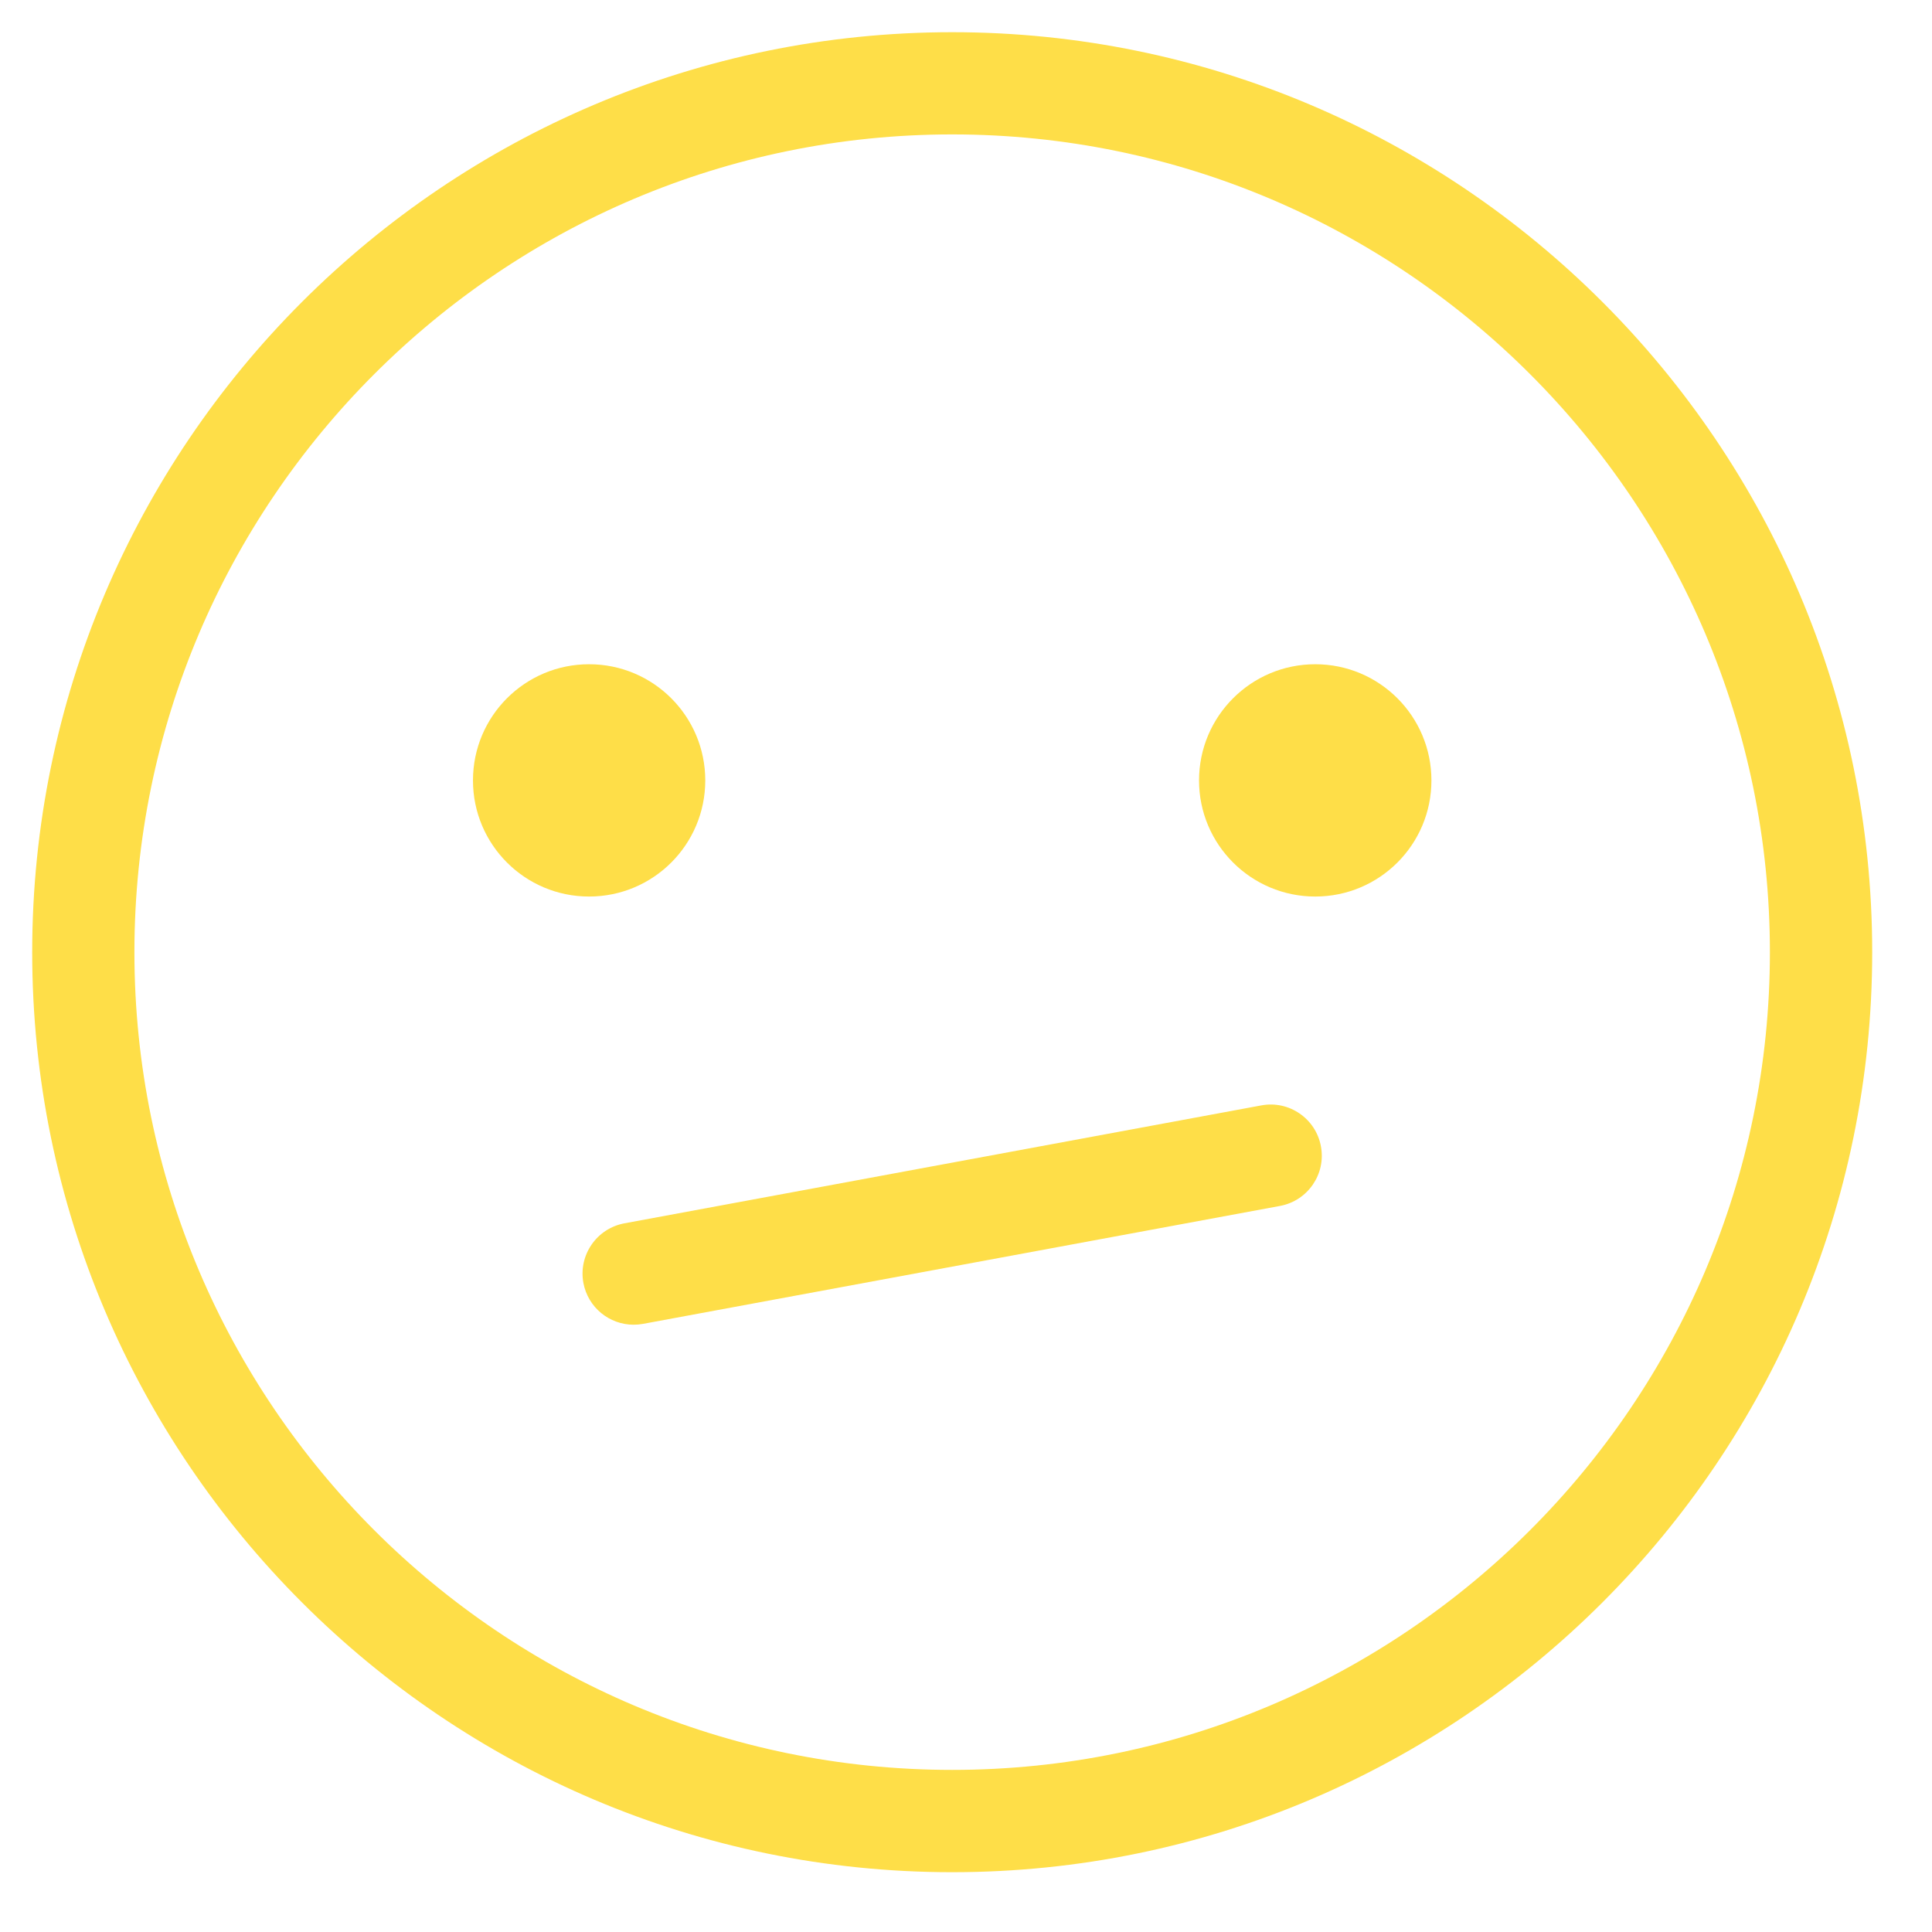
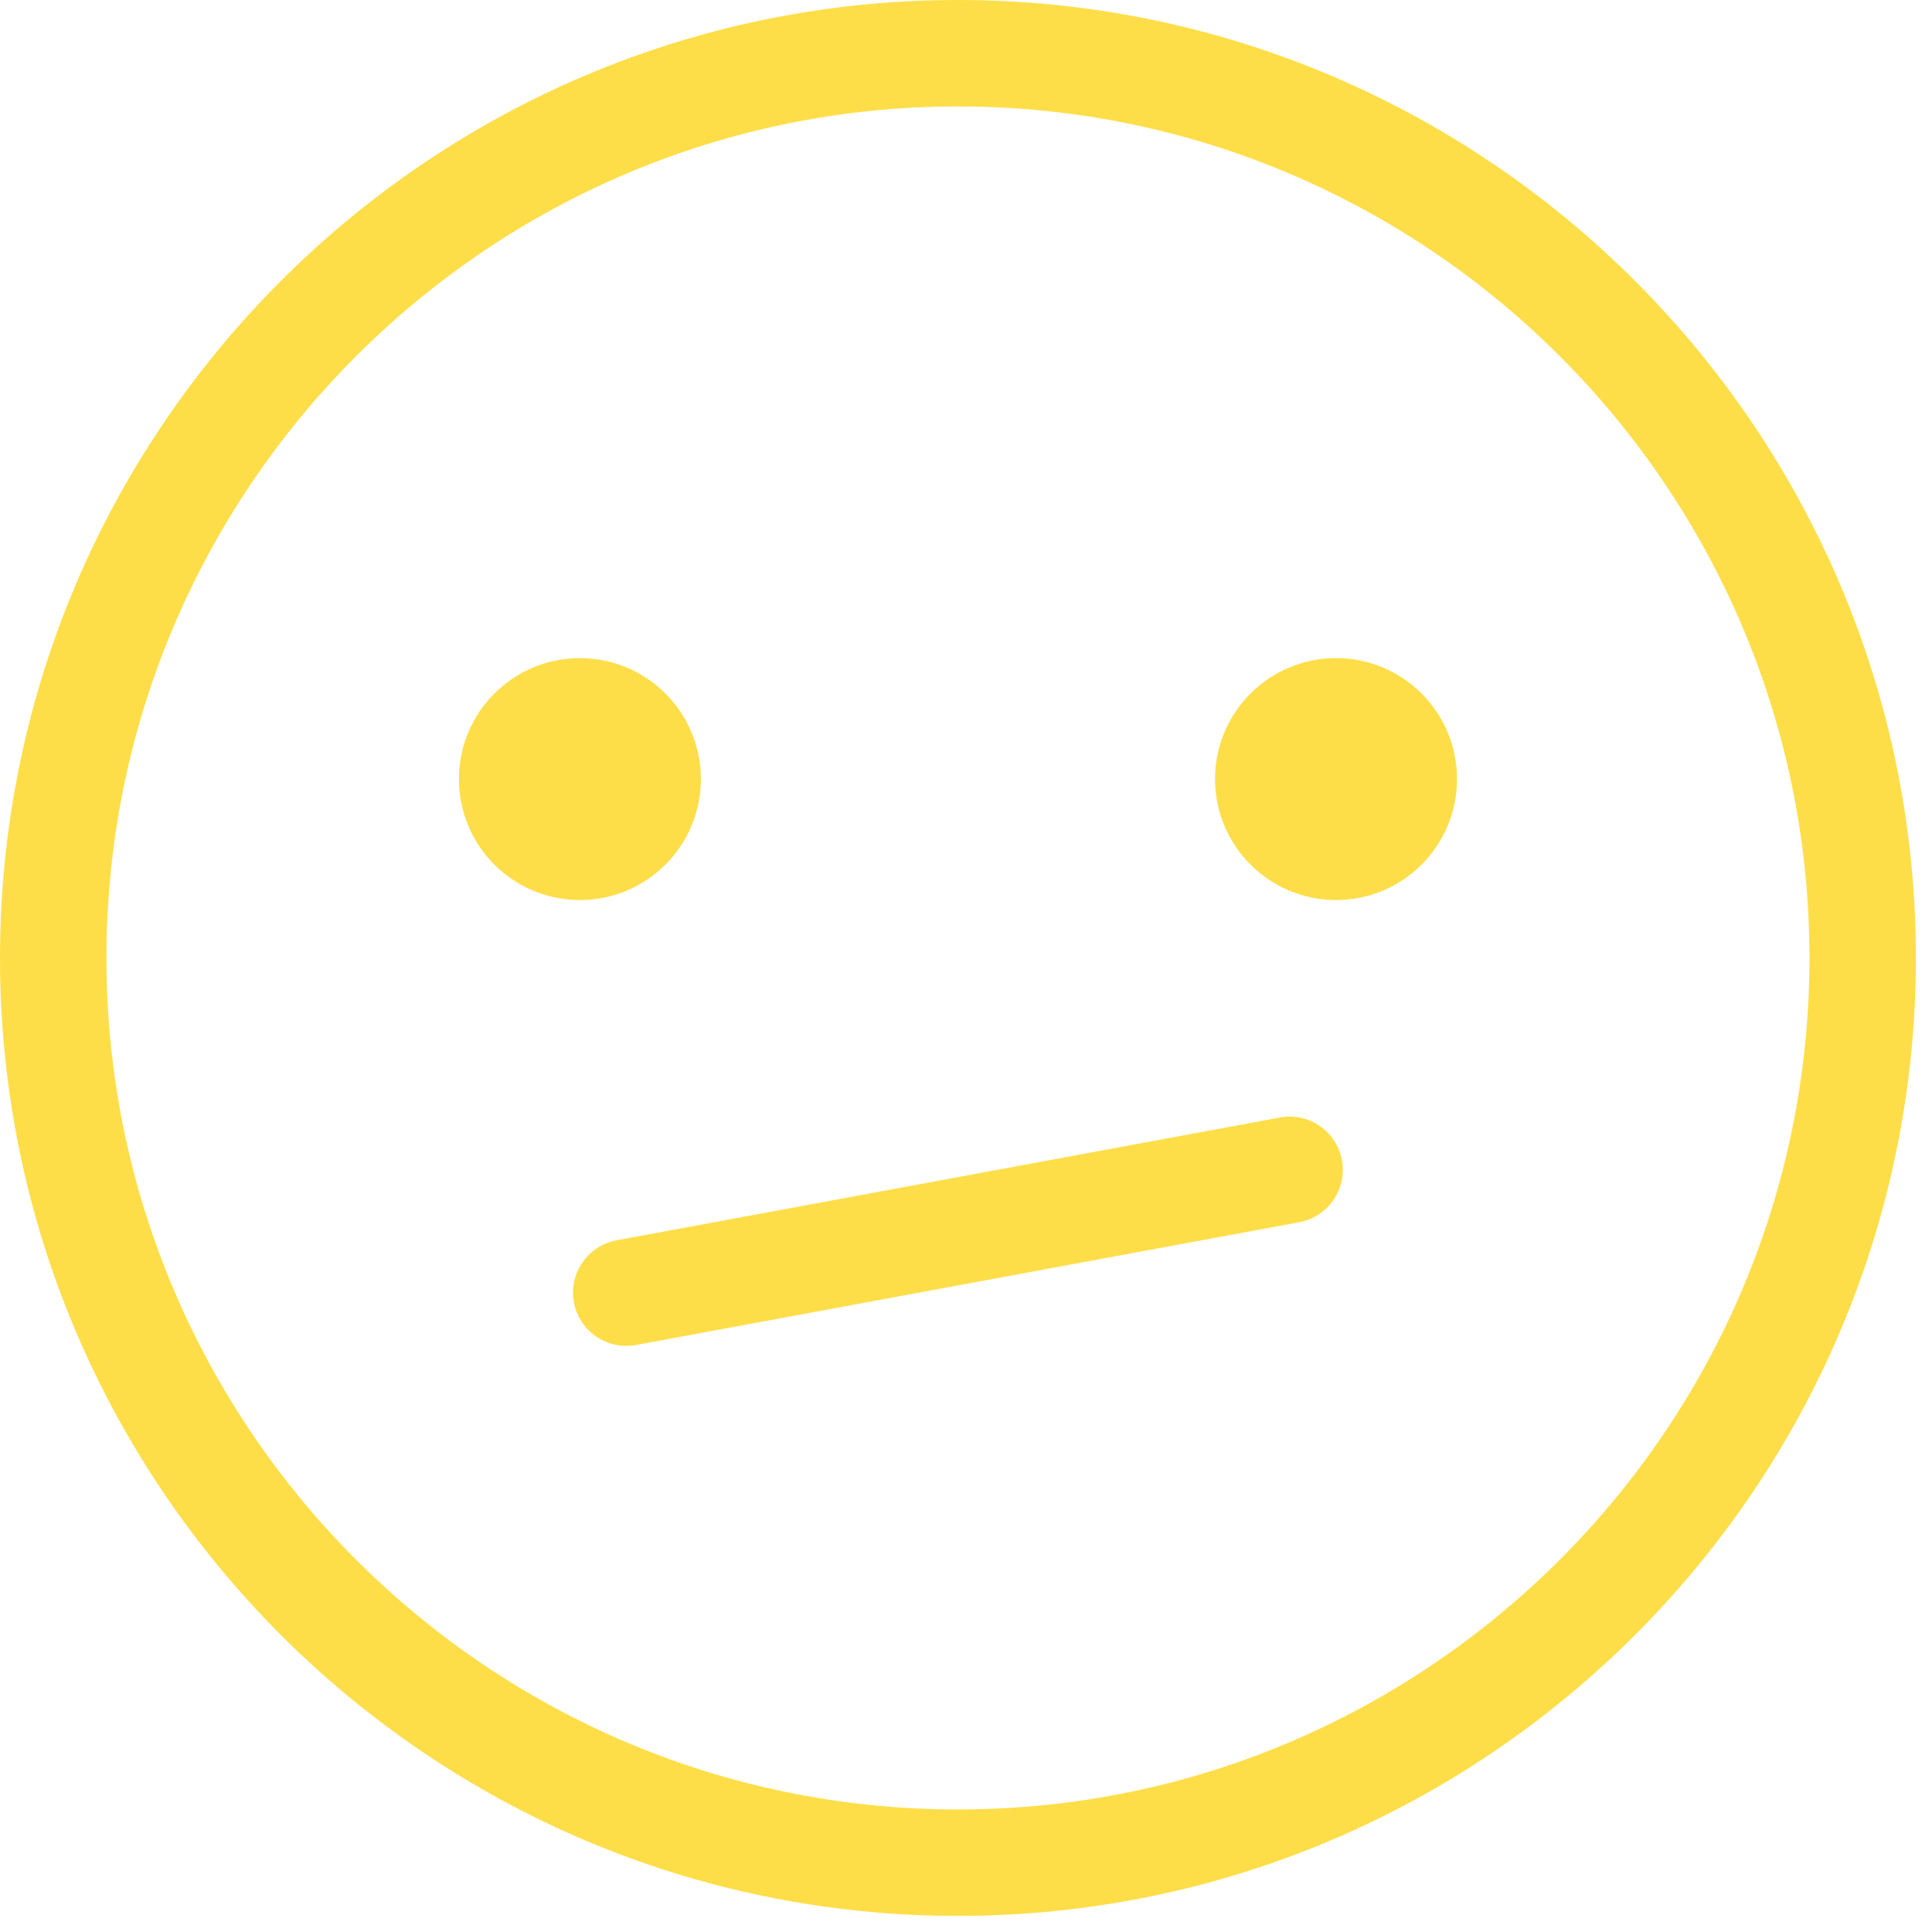
- <svg xmlns="http://www.w3.org/2000/svg" width="21" height="21" viewBox="0 0 21 21" fill="none">
-   <path d="M10.35 0.35C4.836 0.35 0.35 4.836 0.35 10.35C0.35 15.864 4.836 20.35 10.35 20.35C15.864 20.35 20.35 15.864 20.35 10.35C20.35 4.836 15.864 0.35 10.35 0.35ZM10.35 19.238C5.448 19.238 1.461 15.251 1.461 10.35C1.461 5.448 5.448 1.461 10.35 1.461C15.251 1.461 19.238 5.448 19.238 10.35C19.238 15.251 15.251 19.238 10.35 19.238Z" fill="#FEDE48" />
-   <path d="M15.559 8.483C15.559 9.18 14.994 9.745 14.296 9.745C13.599 9.745 13.033 9.18 13.033 8.483C13.033 7.785 13.599 7.22 14.296 7.22C14.994 7.22 15.559 7.785 15.559 8.483Z" fill="#FEDE48" />
-   <path d="M7.666 8.483C7.666 9.18 7.101 9.745 6.403 9.745C5.706 9.745 5.141 9.18 5.141 8.483C5.141 7.785 5.706 7.22 6.403 7.22C7.101 7.22 7.666 7.785 7.666 8.483Z" fill="#FEDE48" />
-   <path d="M13.711 12.015L6.787 13.297C6.485 13.353 6.286 13.643 6.341 13.944C6.391 14.212 6.624 14.399 6.887 14.399C6.92 14.399 6.954 14.396 6.989 14.39L13.913 13.108C14.215 13.052 14.414 12.762 14.358 12.461C14.303 12.159 14.012 11.959 13.711 12.015L13.711 12.015Z" fill="#FEDE48" />
+ <svg xmlns="http://www.w3.org/2000/svg" width="42" height="42" viewBox="0 0 42 42" fill="none">
+   <path d="M20.825 0C9.342 0 0 9.342 0 20.825C0 32.308 9.342 41.65 20.825 41.65C32.308 41.65 41.65 32.308 41.65 20.825C41.65 9.342 32.308 0 20.825 0ZM20.825 39.336C10.618 39.336 2.314 31.032 2.314 20.825C2.314 10.618 10.618 2.314 20.825 2.314C31.032 2.314 39.336 10.618 39.336 20.825C39.336 31.032 31.032 39.336 20.825 39.336Z" fill="#FEDE48" />
+   <path d="M31.674 16.936C31.674 18.389 30.497 19.566 29.044 19.566C27.592 19.566 26.414 18.389 26.414 16.936C26.414 15.484 27.592 14.307 29.044 14.307C30.497 14.307 31.674 15.484 31.674 16.936Z" fill="#FEDE48" />
+   <path d="M15.236 16.936C15.236 18.389 14.059 19.566 12.607 19.566C11.154 19.566 9.977 18.389 9.977 16.936C9.977 15.484 11.154 14.307 12.607 14.307C14.059 14.307 15.236 15.484 15.236 16.936Z" fill="#FEDE48" />
+   <path d="M27.824 24.294L13.404 26.963C12.776 27.08 12.361 27.683 12.476 28.311C12.58 28.869 13.066 29.258 13.612 29.258C13.682 29.258 13.753 29.252 13.825 29.239L28.245 26.57C28.873 26.453 29.288 25.85 29.172 25.222C29.056 24.593 28.452 24.176 27.824 24.294L27.824 24.294Z" fill="#FEDE48" />
</svg>
